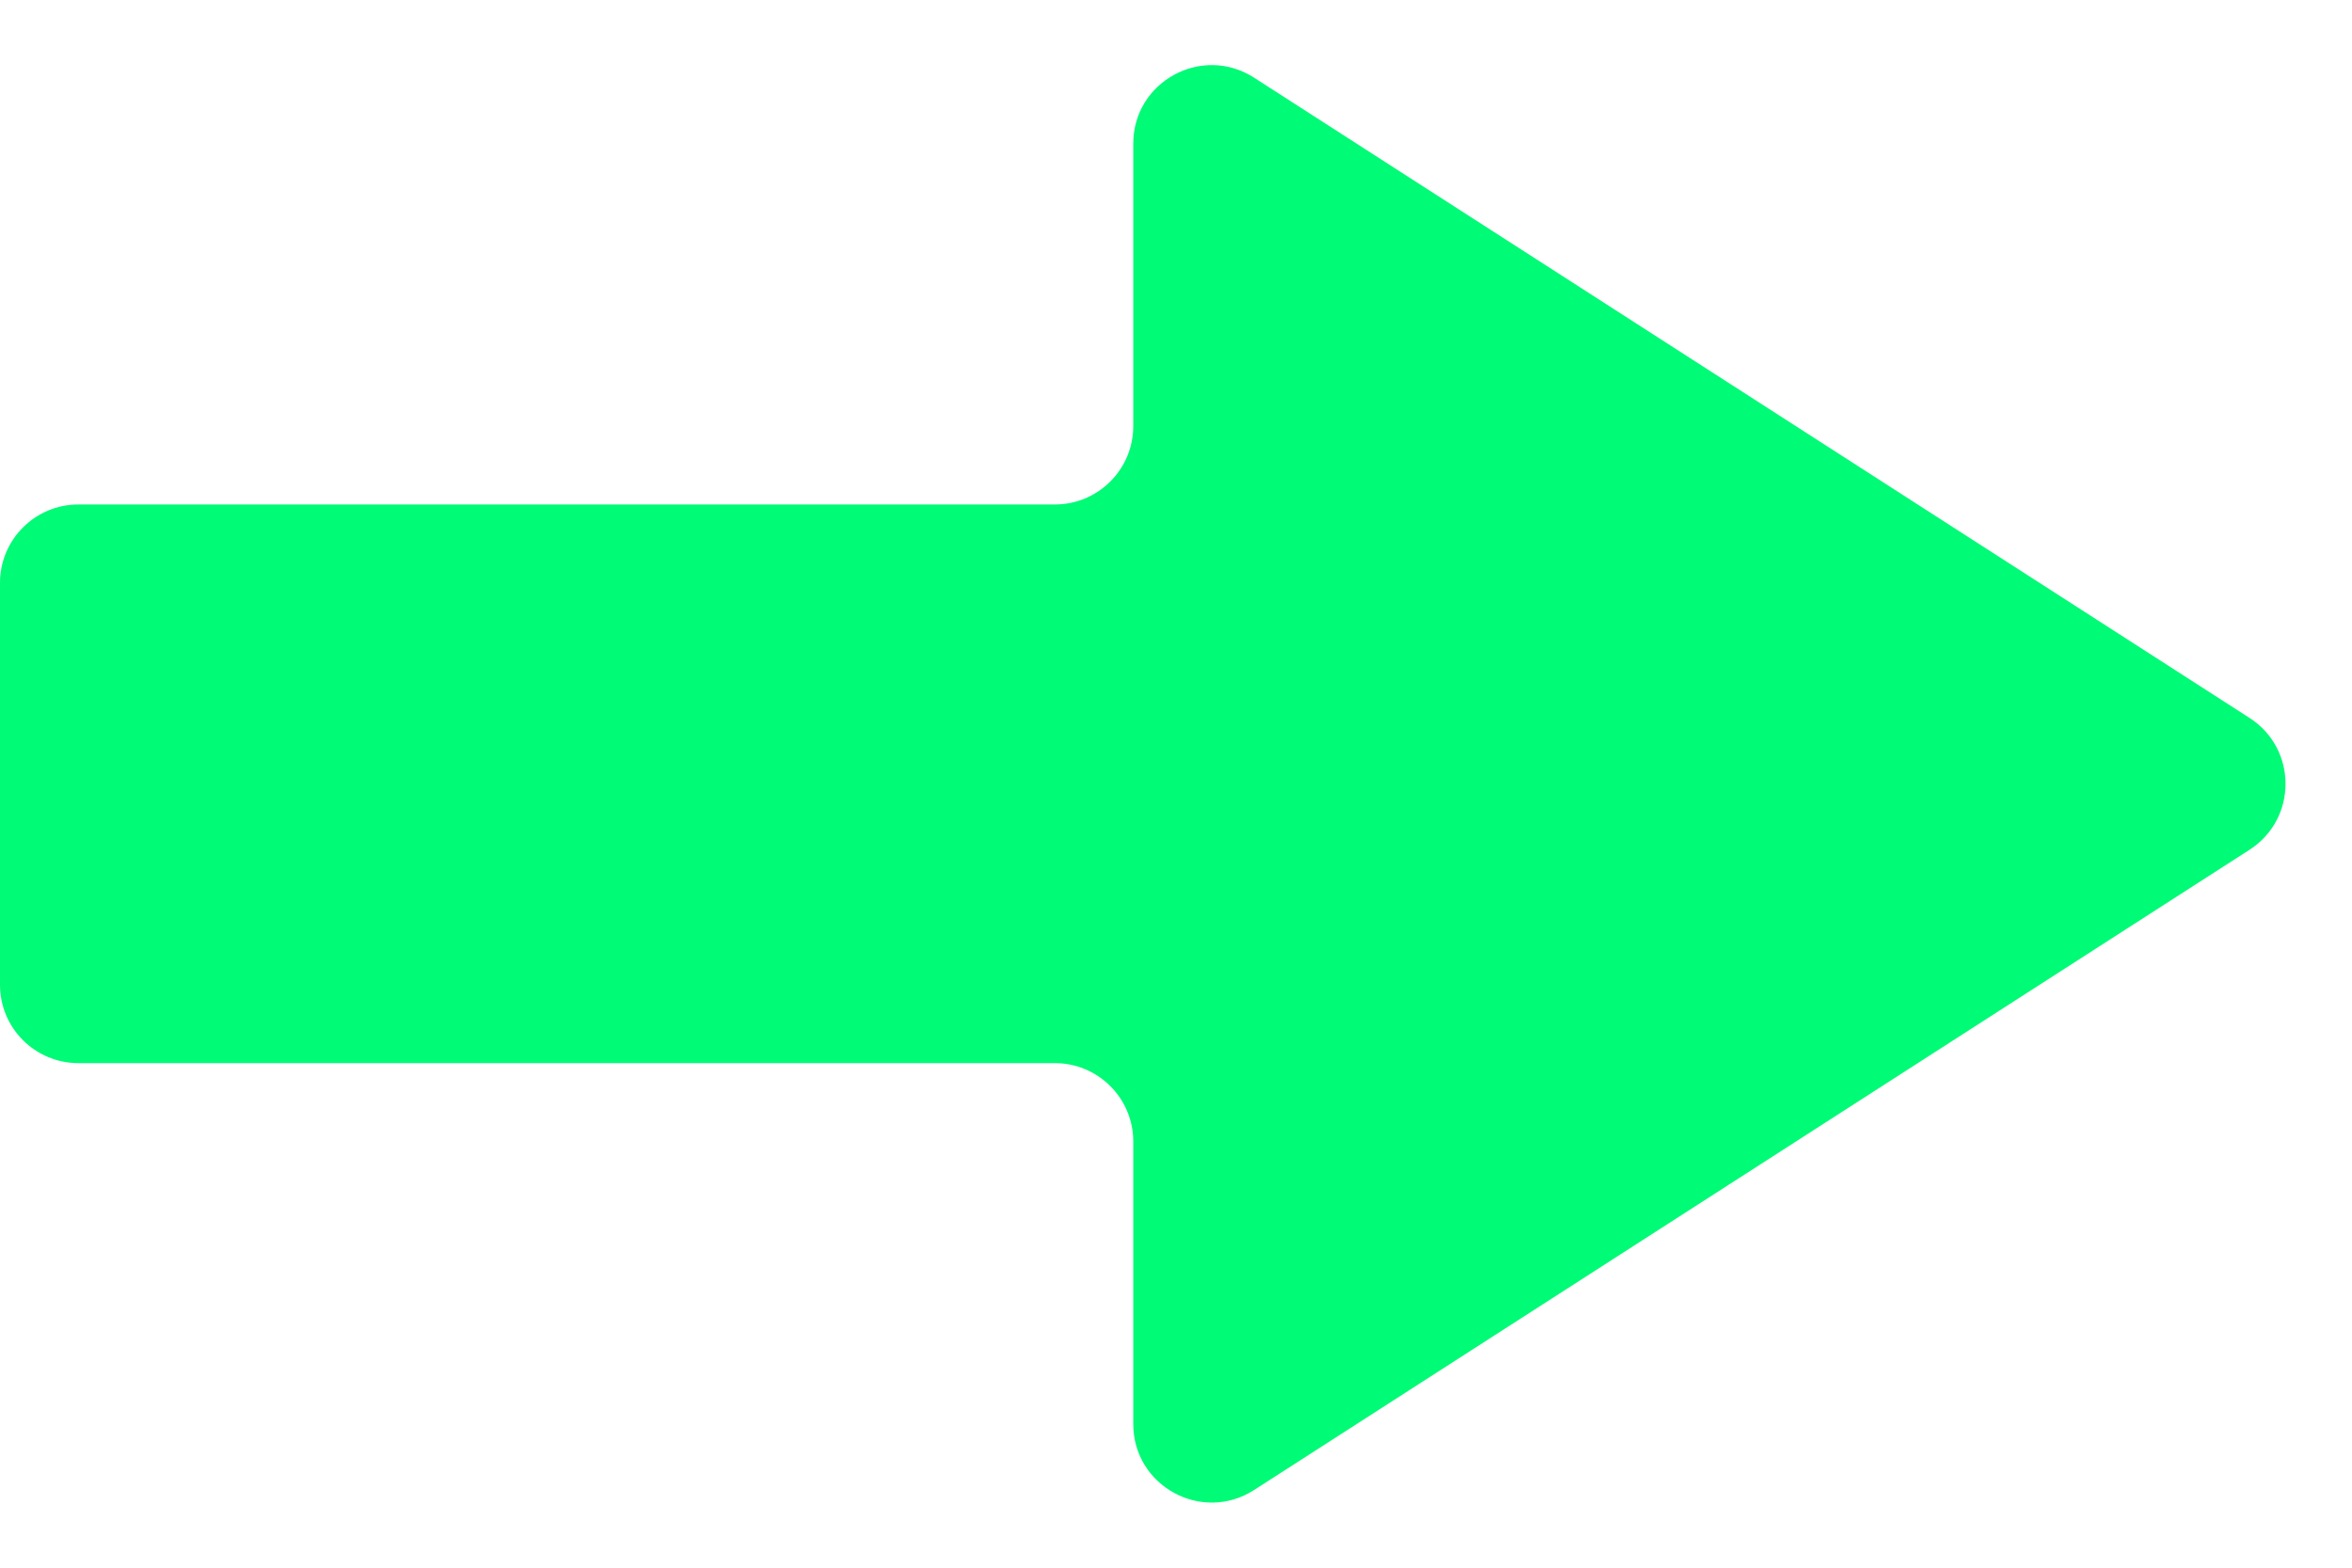
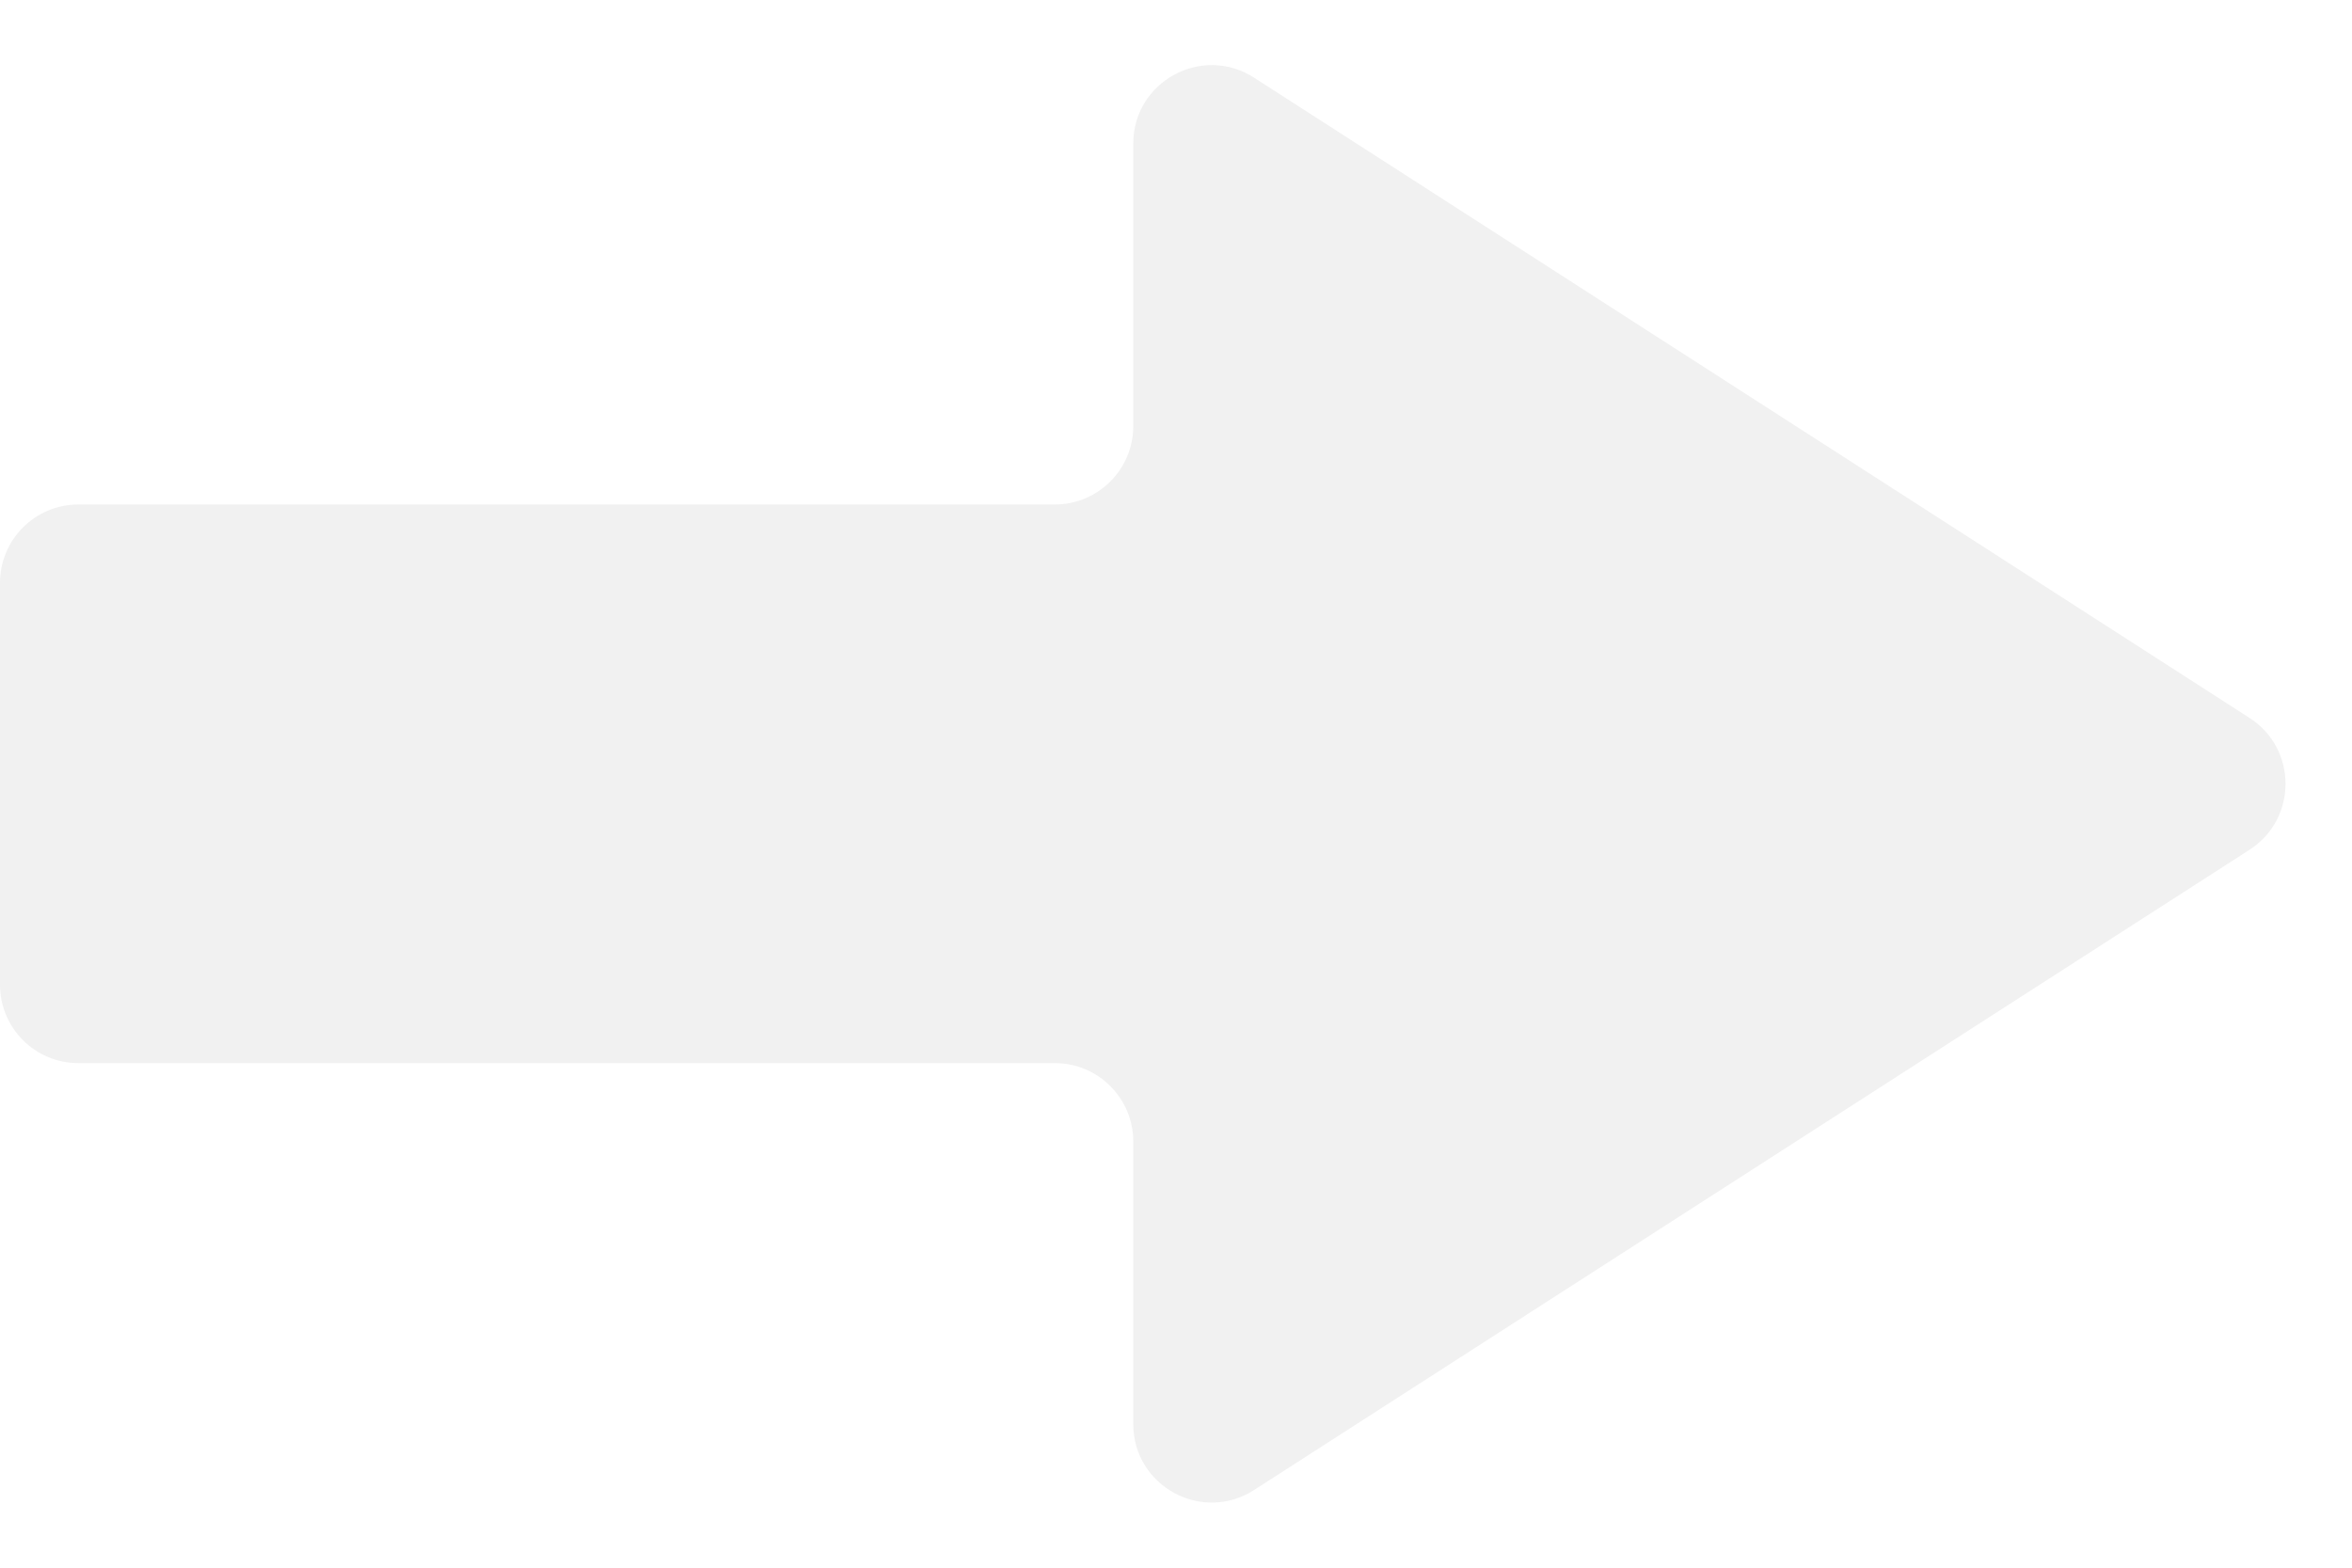
<svg xmlns="http://www.w3.org/2000/svg" width="30" height="20" viewBox="0 0 30 20" fill="none">
-   <path fill-rule="evenodd" clip-rule="evenodd" d="M28.693 9.159C29.305 9.553 29.305 10.447 28.693 10.841L15.996 19.009C15.33 19.437 14.455 18.959 14.455 18.168V14.563C14.455 14.011 14.007 13.563 13.455 13.563H1C0.448 13.563 0 13.116 0 12.563V7.436C0 6.884 0.448 6.436 1 6.436H13.455C14.007 6.436 14.455 5.988 14.455 5.436V1.832C14.455 1.041 15.33 0.563 15.996 0.991L28.693 9.159Z" fill="#00FB76" />
+   <path fill-rule="evenodd" clip-rule="evenodd" d="M28.693 9.159C29.305 9.553 29.305 10.447 28.693 10.841L15.996 19.009C15.33 19.437 14.455 18.959 14.455 18.168V14.563C14.455 14.011 14.007 13.563 13.455 13.563H1C0.448 13.563 0 13.116 0 12.563V7.436C0 6.884 0.448 6.436 1 6.436H13.455C14.007 6.436 14.455 5.988 14.455 5.436V1.832C14.455 1.041 15.33 0.563 15.996 0.991L28.693 9.159Z" fill="#f1f1f1" />
</svg>
